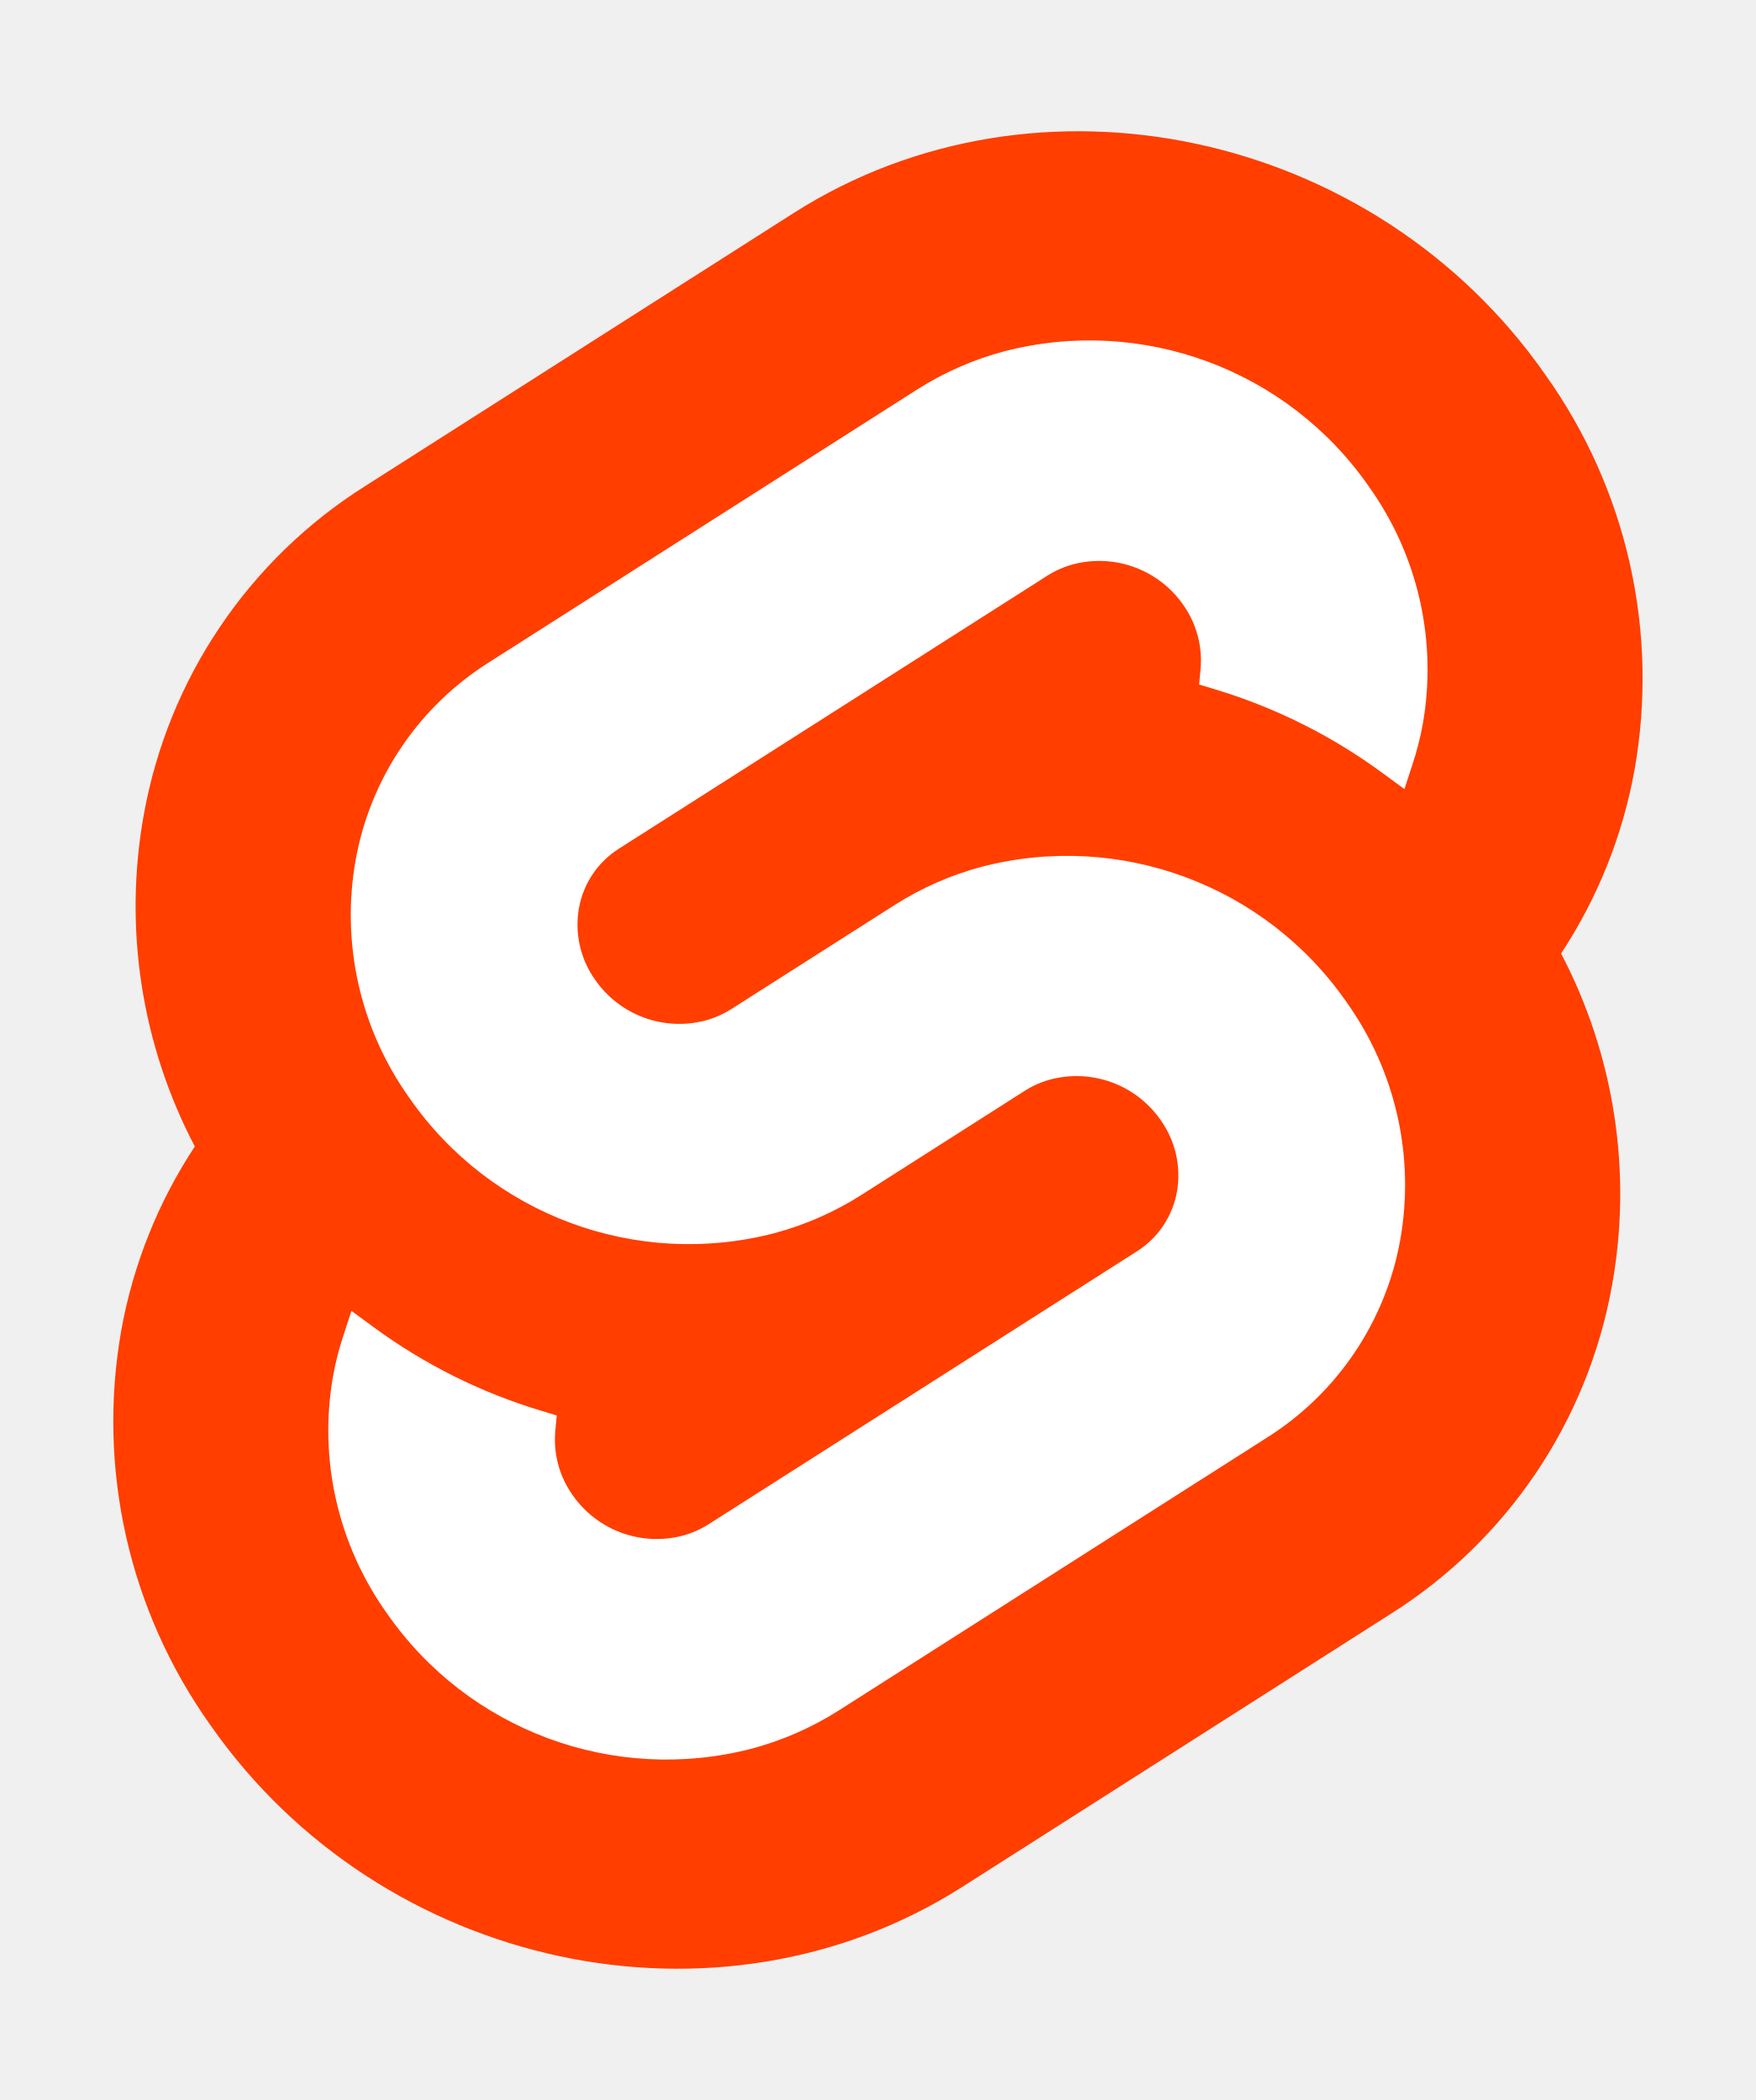
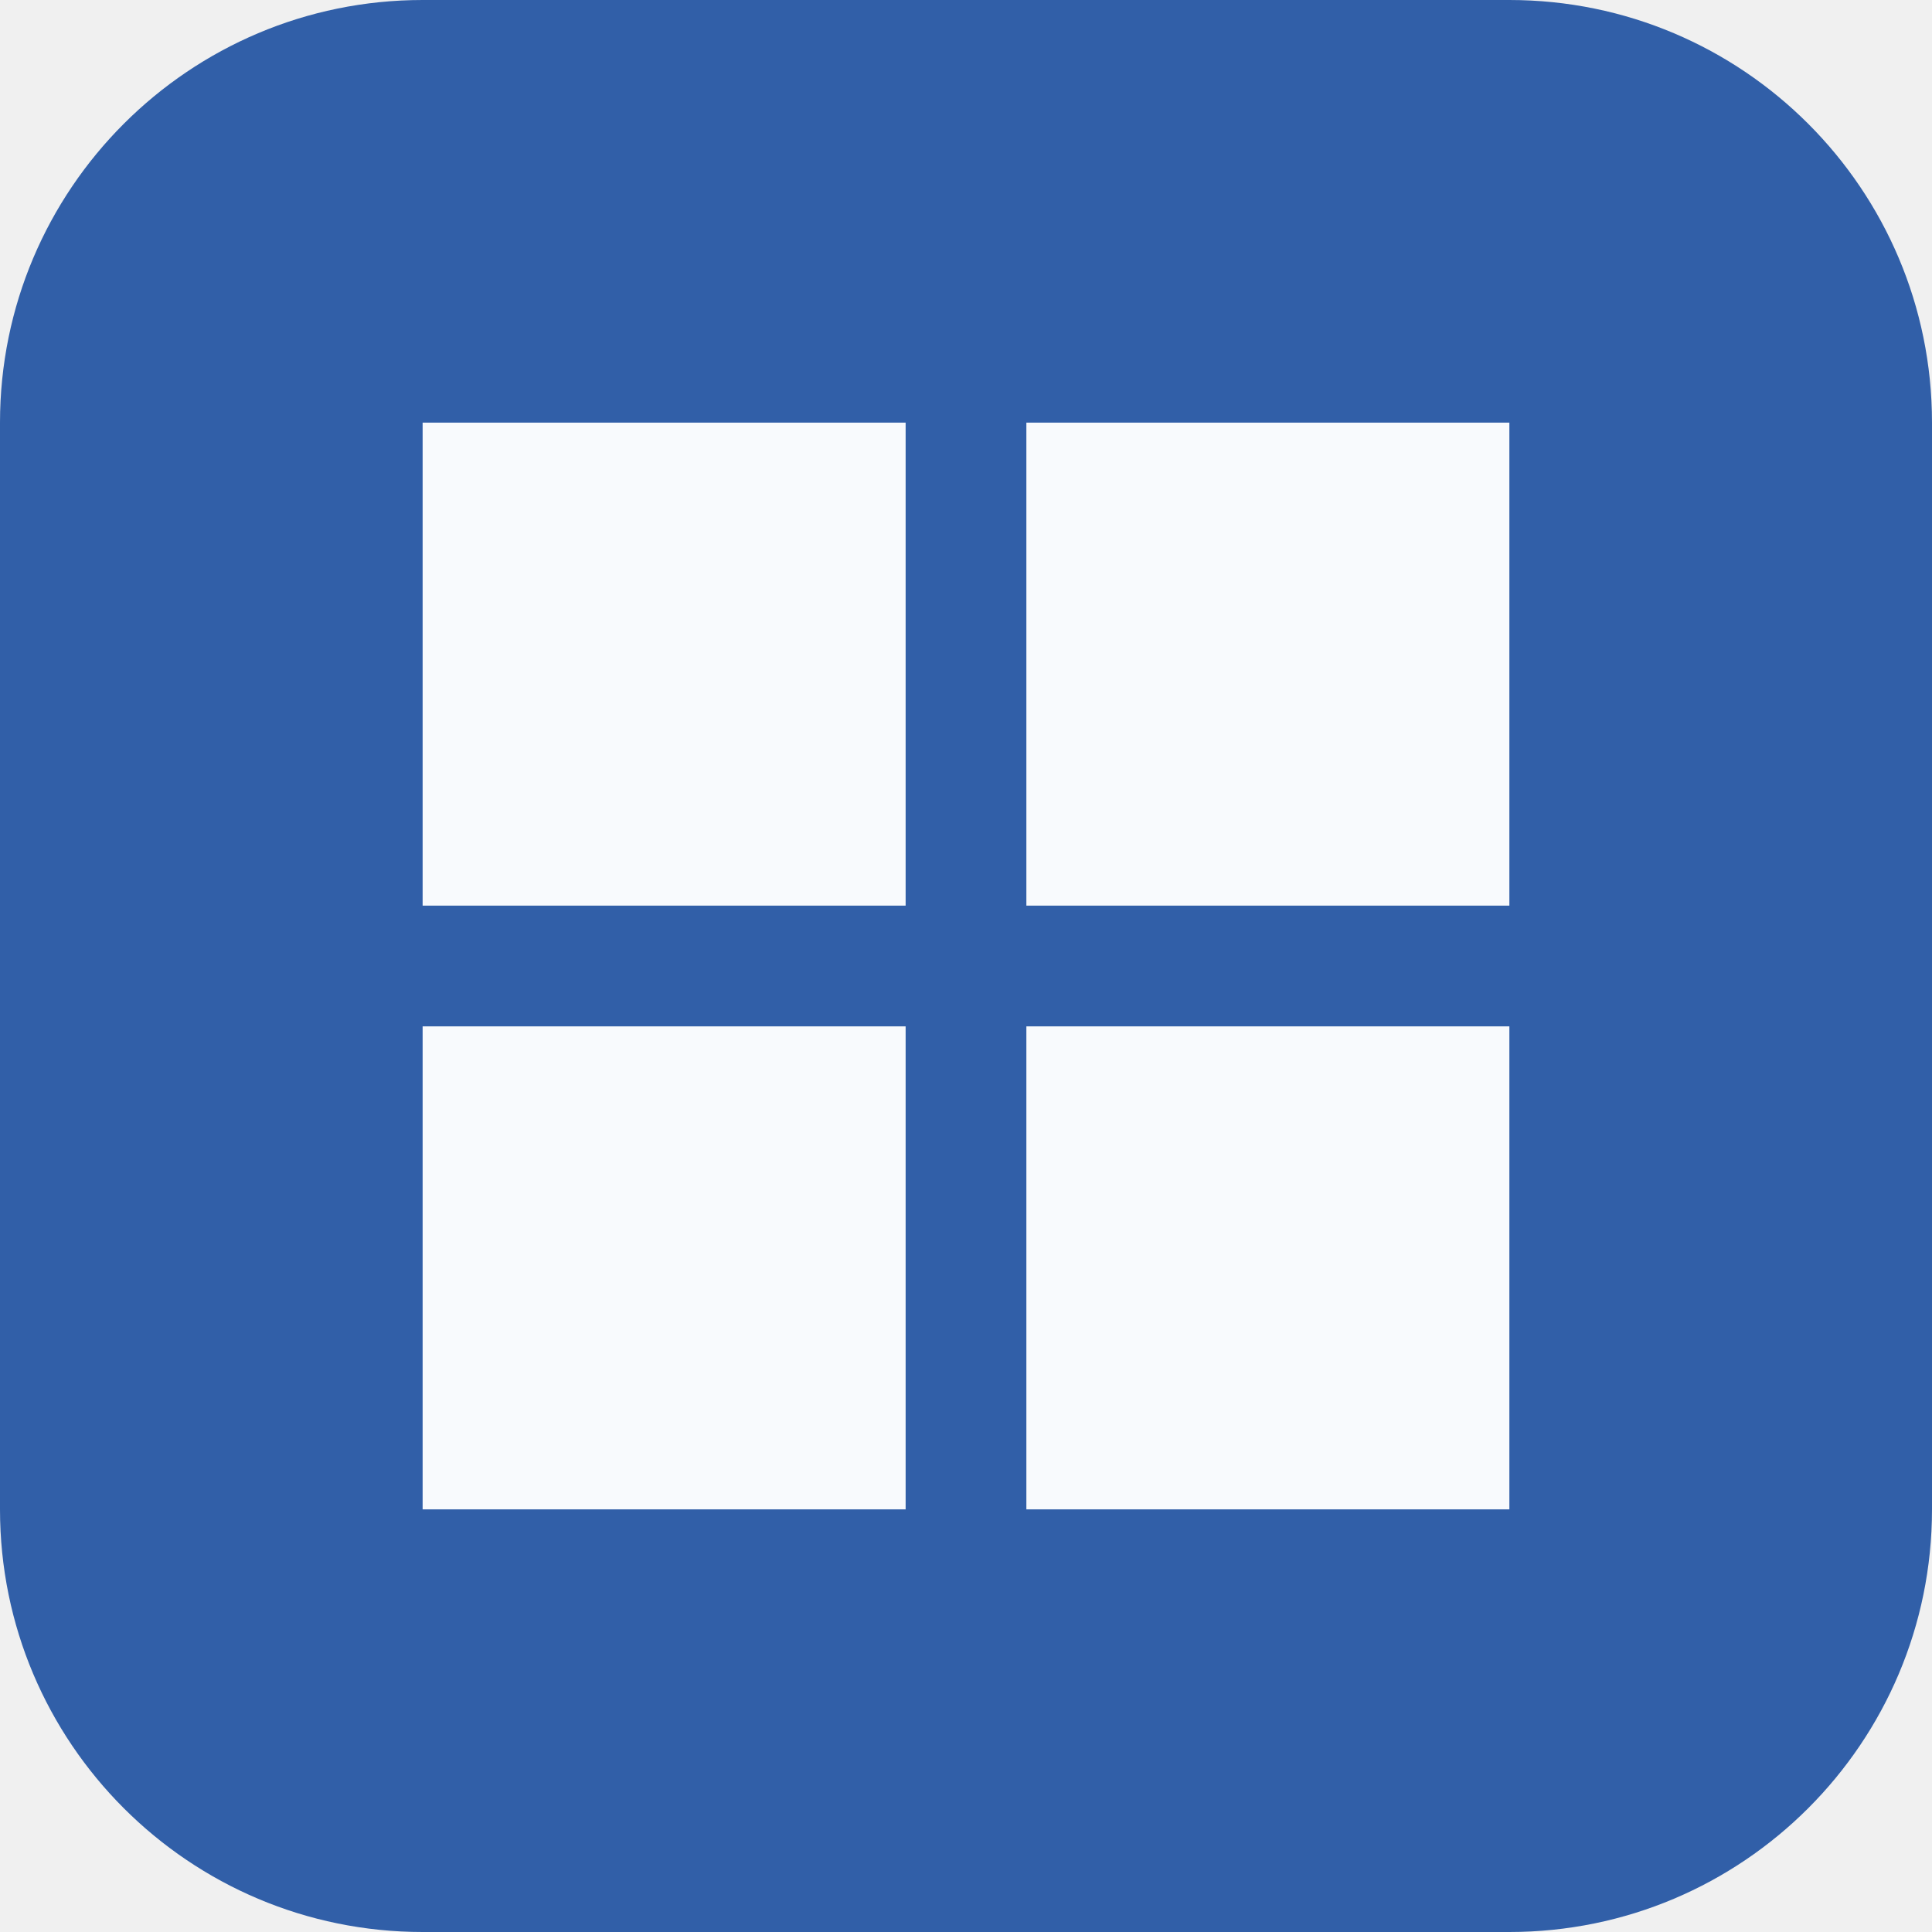
- <svg xmlns="http://www.w3.org/2000/svg" width="107" height="128" viewBox="0 0 107 128">
-   <path d="M94.157 22.819c-10.4-14.885-30.94-19.297-45.792-9.835L22.282 29.608A29.92 29.92 0 0 0 8.764 49.65a31.5 31.5 0 0 0 3.108 20.231 30 30 0 0 0-4.477 11.183 31.9 31.9 0 0 0 5.448 24.116c10.402 14.887 30.942 19.297 45.791 9.835l26.083-16.624A29.92 29.92 0 0 0 98.235 78.35a31.53 31.53 0 0 0-3.105-20.232 30 30 0 0 0 4.474-11.182 31.88 31.88 0 0 0-5.447-24.116" style="fill:#ff3e00" />
-   <path d="M45.817 106.582a20.72 20.72 0 0 1-22.237-8.243 19.17 19.17 0 0 1-3.277-14.503 18 18 0 0 1 .624-2.435l.49-1.498 1.337.981a33.6 33.6 0 0 0 10.203 5.098l.97.294-.09.968a5.85 5.85 0 0 0 1.052 3.878 6.24 6.24 0 0 0 6.695 2.485 5.8 5.8 0 0 0 1.603-.704L69.27 76.28a5.43 5.43 0 0 0 2.45-3.631 5.8 5.8 0 0 0-.987-4.371 6.24 6.24 0 0 0-6.698-2.487 5.7 5.7 0 0 0-1.6.704l-9.953 6.345a19 19 0 0 1-5.296 2.326 20.72 20.72 0 0 1-22.237-8.243 19.17 19.17 0 0 1-3.277-14.502 17.99 17.99 0 0 1 8.13-12.052l26.081-16.623a19 19 0 0 1 5.3-2.329 20.72 20.72 0 0 1 22.237 8.243 19.17 19.17 0 0 1 3.277 14.503 18 18 0 0 1-.624 2.435l-.49 1.498-1.337-.98a33.6 33.6 0 0 0-10.203-5.1l-.97-.294.09-.968a5.86 5.86 0 0 0-1.052-3.878 6.24 6.24 0 0 0-6.696-2.485 5.8 5.8 0 0 0-1.602.704L37.73 51.72a5.42 5.42 0 0 0-2.449 3.63 5.79 5.79 0 0 0 .986 4.372 6.24 6.24 0 0 0 6.698 2.486 5.8 5.8 0 0 0 1.602-.704l9.952-6.342a19 19 0 0 1 5.295-2.328 20.72 20.72 0 0 1 22.237 8.242 19.17 19.17 0 0 1 3.277 14.503 18 18 0 0 1-8.13 12.053l-26.081 16.622a19 19 0 0 1-5.3 2.328" style="fill:#fff" />
+ <svg xmlns="http://www.w3.org/2000/svg" viewBox="0 0 32 32">
+   <rect width="32" height="32" rx="7" fill="#315fa8" />
+   <path fill="#f8fafd" d="M7 7h8v8H7zm10 0h8v8h-8zM7 17h8v8H7zm10 0h8v8h-8z" />
</svg>
